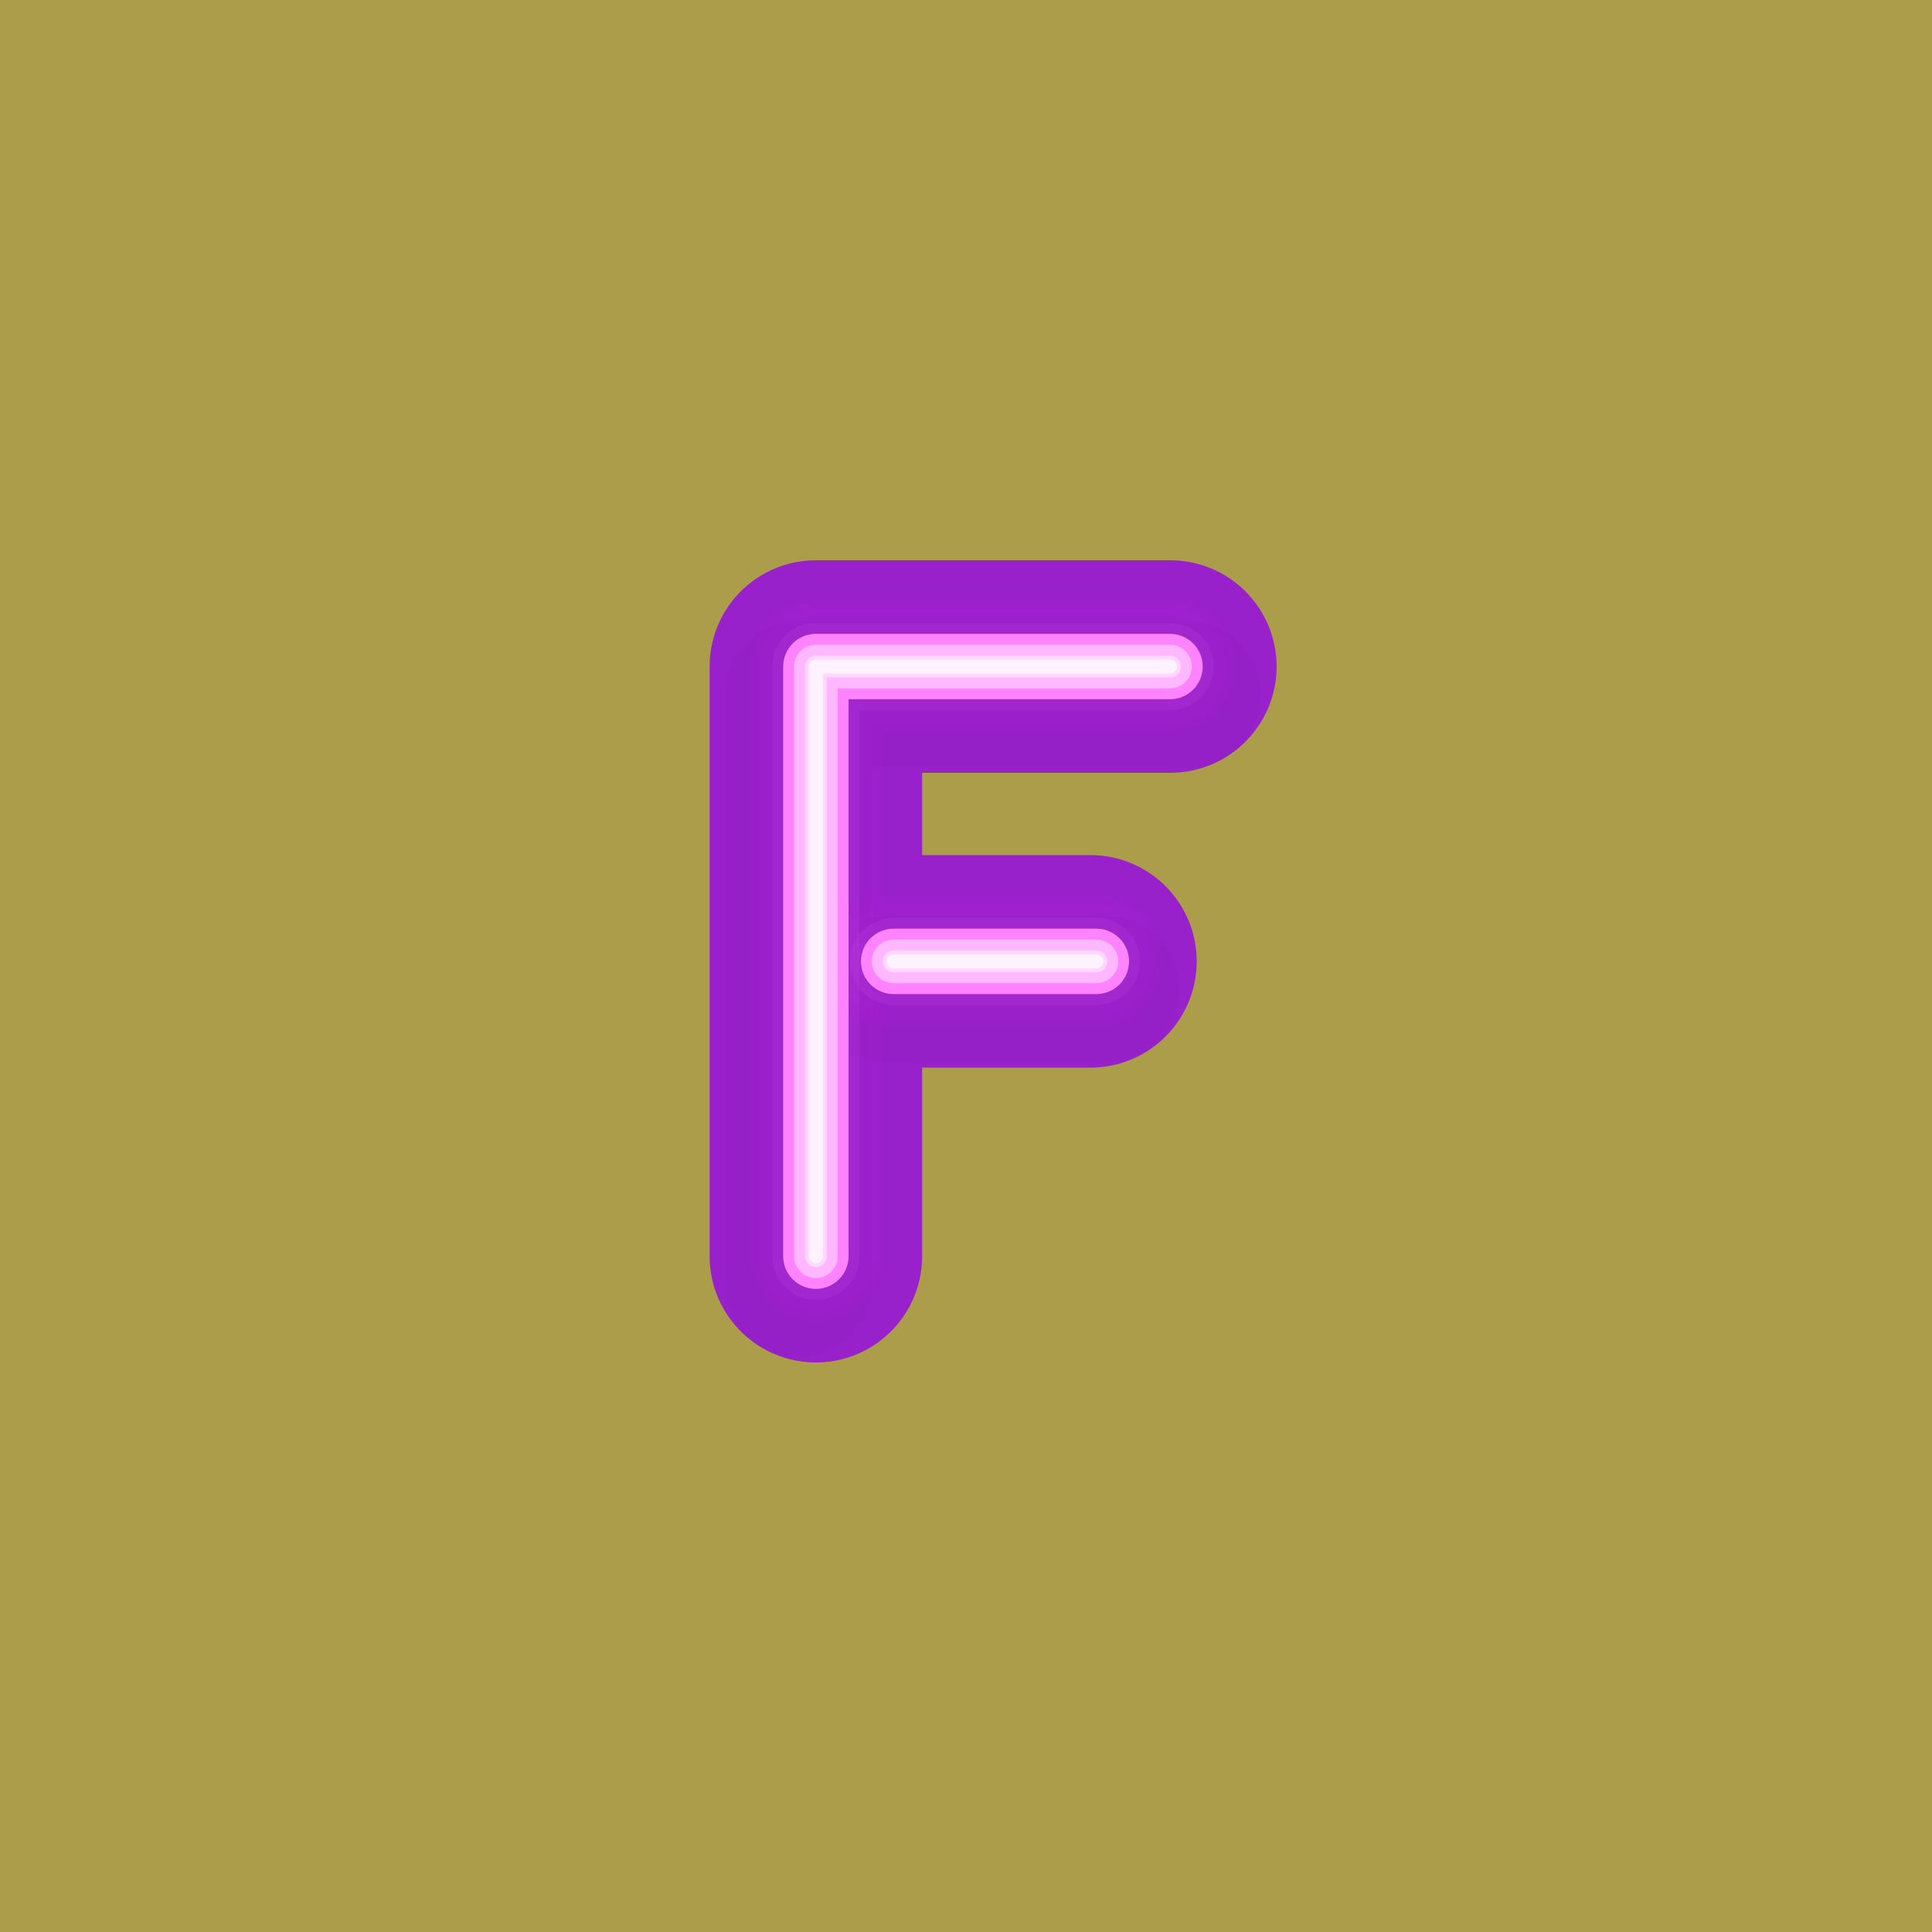
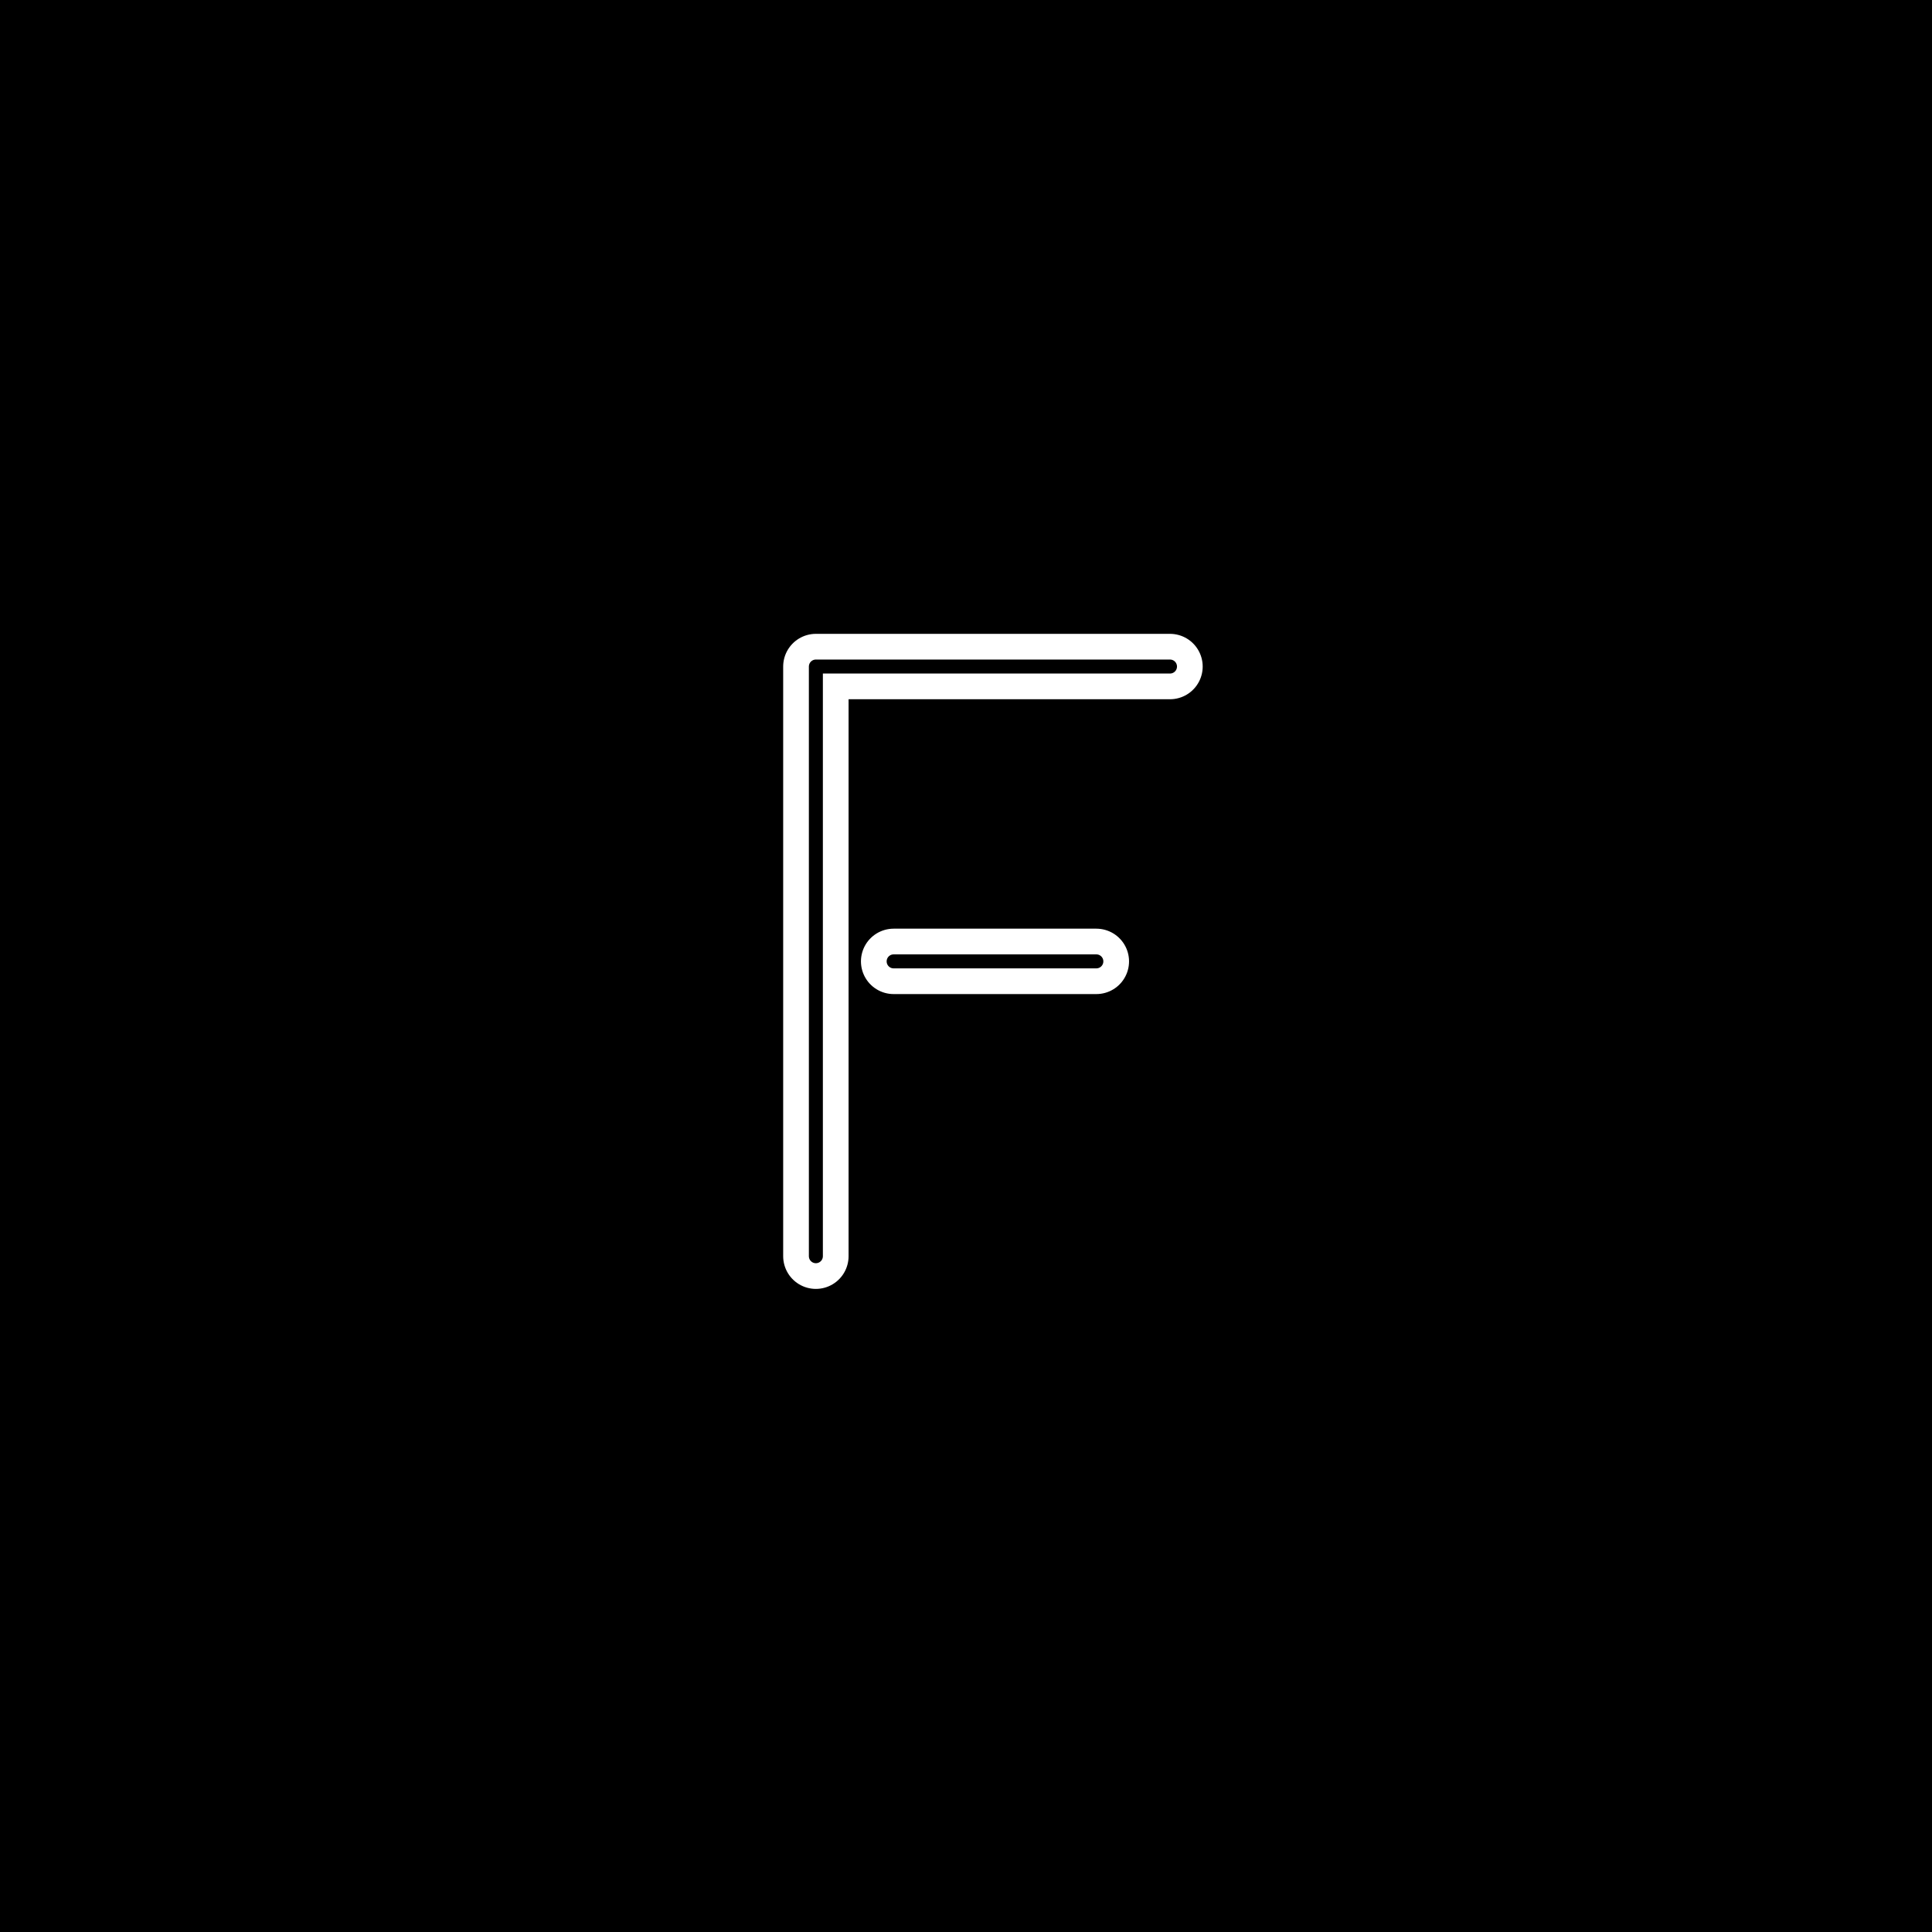
<svg xmlns="http://www.w3.org/2000/svg" width="200" height="200" viewBox="0 0 200 200" fill="none">
-   <rect width="200" height="200" fill="#AC9D4B" />
-   <path d="M84.459 130.042V69H121.152" stroke="#9921CC" stroke-width="22" stroke-linecap="round" stroke-linejoin="round" />
-   <path d="M84.672 99.521H112.882" stroke="#9921CC" stroke-width="22" stroke-linecap="round" stroke-linejoin="round" />
+   <rect width="200" height="200" fill="black" />
+   <path d="M84.459 130.042V69H121.151" stroke="black" stroke-width="22" stroke-linecap="round" stroke-linejoin="round" />
+   <path d="M84.672 99.521H112.882" stroke="black" stroke-width="22" stroke-linecap="round" stroke-linejoin="round" />
  <g style="mix-blend-mode:multiply" opacity="0.15">
    <g style="mix-blend-mode:multiply" opacity="0.15">
-       <path d="M82.629 132.929V71.887H122.955" stroke="#000014" stroke-width="15.16" stroke-linecap="round" stroke-linejoin="round" />
+       <path d="M82.629 132.929V71.887H122.956" stroke="#000014" stroke-width="15.16" stroke-linecap="round" stroke-linejoin="round" />
    </g>
    <g style="mix-blend-mode:multiply" opacity="0.15">
-       <path d="M91.481 102.408H114.562" stroke="#000014" stroke-width="15.16" stroke-linecap="round" stroke-linejoin="round" />
+       <path d="M91.481 102.408H114.563" stroke="#000014" stroke-width="15.16" stroke-linecap="round" stroke-linejoin="round" />
    </g>
  </g>
  <g opacity="0.2">
-     <path opacity="0.2" d="M84.459 130.042V69H121.118" stroke="#FF00FF" stroke-width="13.55" stroke-linecap="round" stroke-linejoin="round" />
-     <path opacity="0.2" d="M92.51 99.521H113.492" stroke="#FF00FF" stroke-width="13.55" stroke-linecap="round" stroke-linejoin="round" />
+     <path opacity="0.2" d="M84.459 130.042V69H121.117" stroke="black" stroke-width="13.55" stroke-linecap="round" stroke-linejoin="round" />
+     <path opacity="0.2" d="M92.509 99.521H113.492" stroke="black" stroke-width="13.55" stroke-linecap="round" stroke-linejoin="round" />
  </g>
  <g opacity="0.15">
-     <path opacity="0.15" d="M84.459 130.042V69H121.118" stroke="#FF42FC" stroke-width="11.74" stroke-linecap="round" stroke-linejoin="round" />
-     <path opacity="0.15" d="M92.51 99.521H113.492" stroke="#FF42FC" stroke-width="11.74" stroke-linecap="round" stroke-linejoin="round" />
+     <path opacity="0.15" d="M84.459 130.042V69H121.117" stroke="black" stroke-width="11.74" stroke-linecap="round" stroke-linejoin="round" />
+     <path opacity="0.15" d="M92.509 99.521H113.492" stroke="black" stroke-width="11.74" stroke-linecap="round" stroke-linejoin="round" />
  </g>
  <g opacity="0.3">
-     <path opacity="0.3" d="M84.459 130.042V69H121.118" stroke="#FB7DFF" stroke-width="9.03" stroke-linecap="round" stroke-linejoin="round" />
-     <path opacity="0.3" d="M92.51 99.521H113.492" stroke="#FB7DFF" stroke-width="9.03" stroke-linecap="round" stroke-linejoin="round" />
+     <path opacity="0.3" d="M84.459 130.042V69H121.117" stroke="black" stroke-width="9.03" stroke-linecap="round" stroke-linejoin="round" />
+     <path opacity="0.3" d="M92.509 99.521H113.492" stroke="black" stroke-width="9.03" stroke-linecap="round" stroke-linejoin="round" />
  </g>
-   <path d="M84.459 130.042V69H121.118" stroke="#FF82FF" stroke-width="6.77" stroke-linecap="round" stroke-linejoin="round" />
-   <path d="M92.51 99.521H113.492" stroke="#FF82FF" stroke-width="6.77" stroke-linecap="round" stroke-linejoin="round" />
-   <path d="M84.459 130.042V69H121.118" stroke="#FFB8FF" stroke-width="4.52" stroke-linecap="round" stroke-linejoin="round" />
-   <path d="M92.51 99.521H113.492" stroke="#FFB8FF" stroke-width="4.52" stroke-linecap="round" stroke-linejoin="round" />
-   <path d="M84.459 130.042V69H121.118" stroke="#FFD7FF" stroke-width="2.26" stroke-linecap="round" stroke-linejoin="round" />
-   <path d="M92.51 99.521H113.492" stroke="#FFD7FF" stroke-width="2.26" stroke-linecap="round" stroke-linejoin="round" />
-   <path d="M84.459 130.042V69H121.118" stroke="#FFF2FF" stroke-width="1.45" stroke-linecap="round" stroke-linejoin="round" />
-   <path d="M92.51 99.521H113.492" stroke="#FFF2FF" stroke-width="1.45" stroke-linecap="round" stroke-linejoin="round" />
+   <path d="M84.459 130.042V69H121.117" stroke="white" stroke-width="6.77" stroke-linecap="round" stroke-linejoin="round" />
+   <path d="M92.51 99.521H113.493" stroke="white" stroke-width="6.77" stroke-linecap="round" stroke-linejoin="round" />
+   <path d="M84.459 130.042V69H121.117" stroke="white" stroke-width="4.52" stroke-linecap="round" stroke-linejoin="round" />
+   <path d="M92.51 99.521H113.493" stroke="white" stroke-width="4.52" stroke-linecap="round" stroke-linejoin="round" />
+   <path d="M84.459 130.042V69H121.117" stroke="white" stroke-width="2.26" stroke-linecap="round" stroke-linejoin="round" />
+   <path d="M92.51 99.521H113.493" stroke="white" stroke-width="2.26" stroke-linecap="round" stroke-linejoin="round" />
+   <path d="M84.459 130.042V69H121.117" stroke="black" stroke-width="1.45" stroke-linecap="round" stroke-linejoin="round" />
+   <path d="M92.51 99.521H113.493" stroke="black" stroke-width="1.45" stroke-linecap="round" stroke-linejoin="round" />
</svg>
